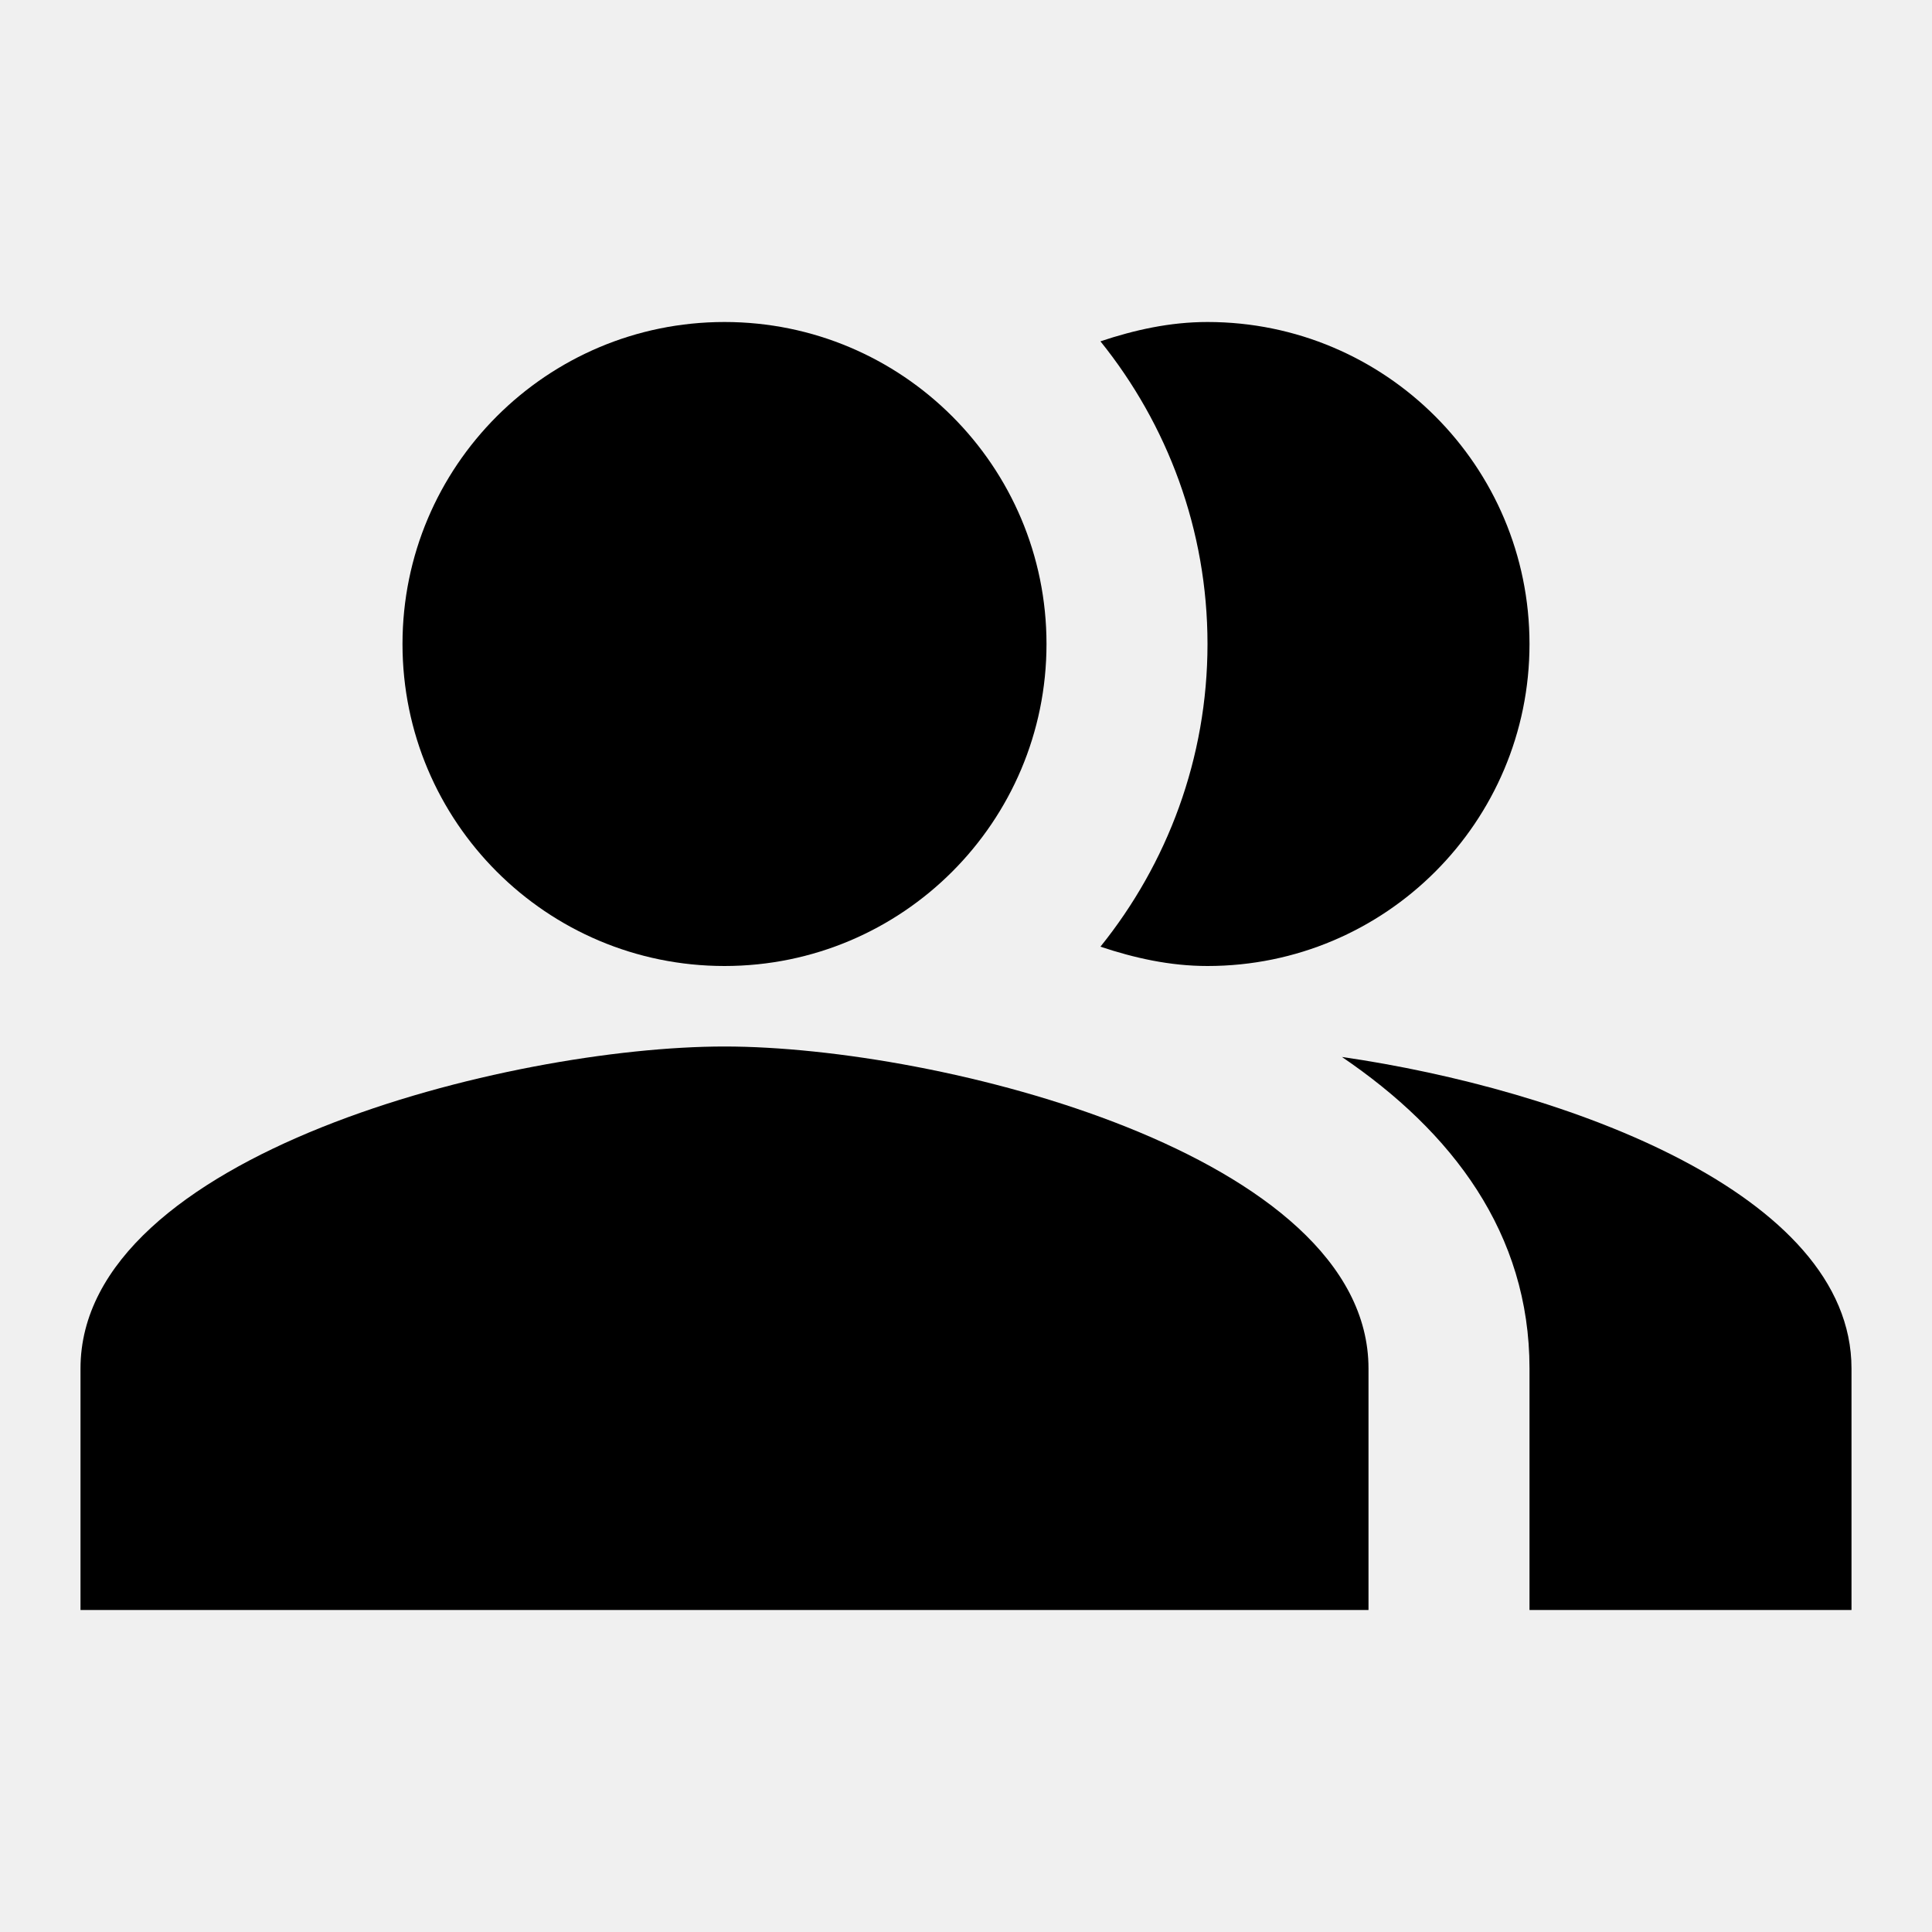
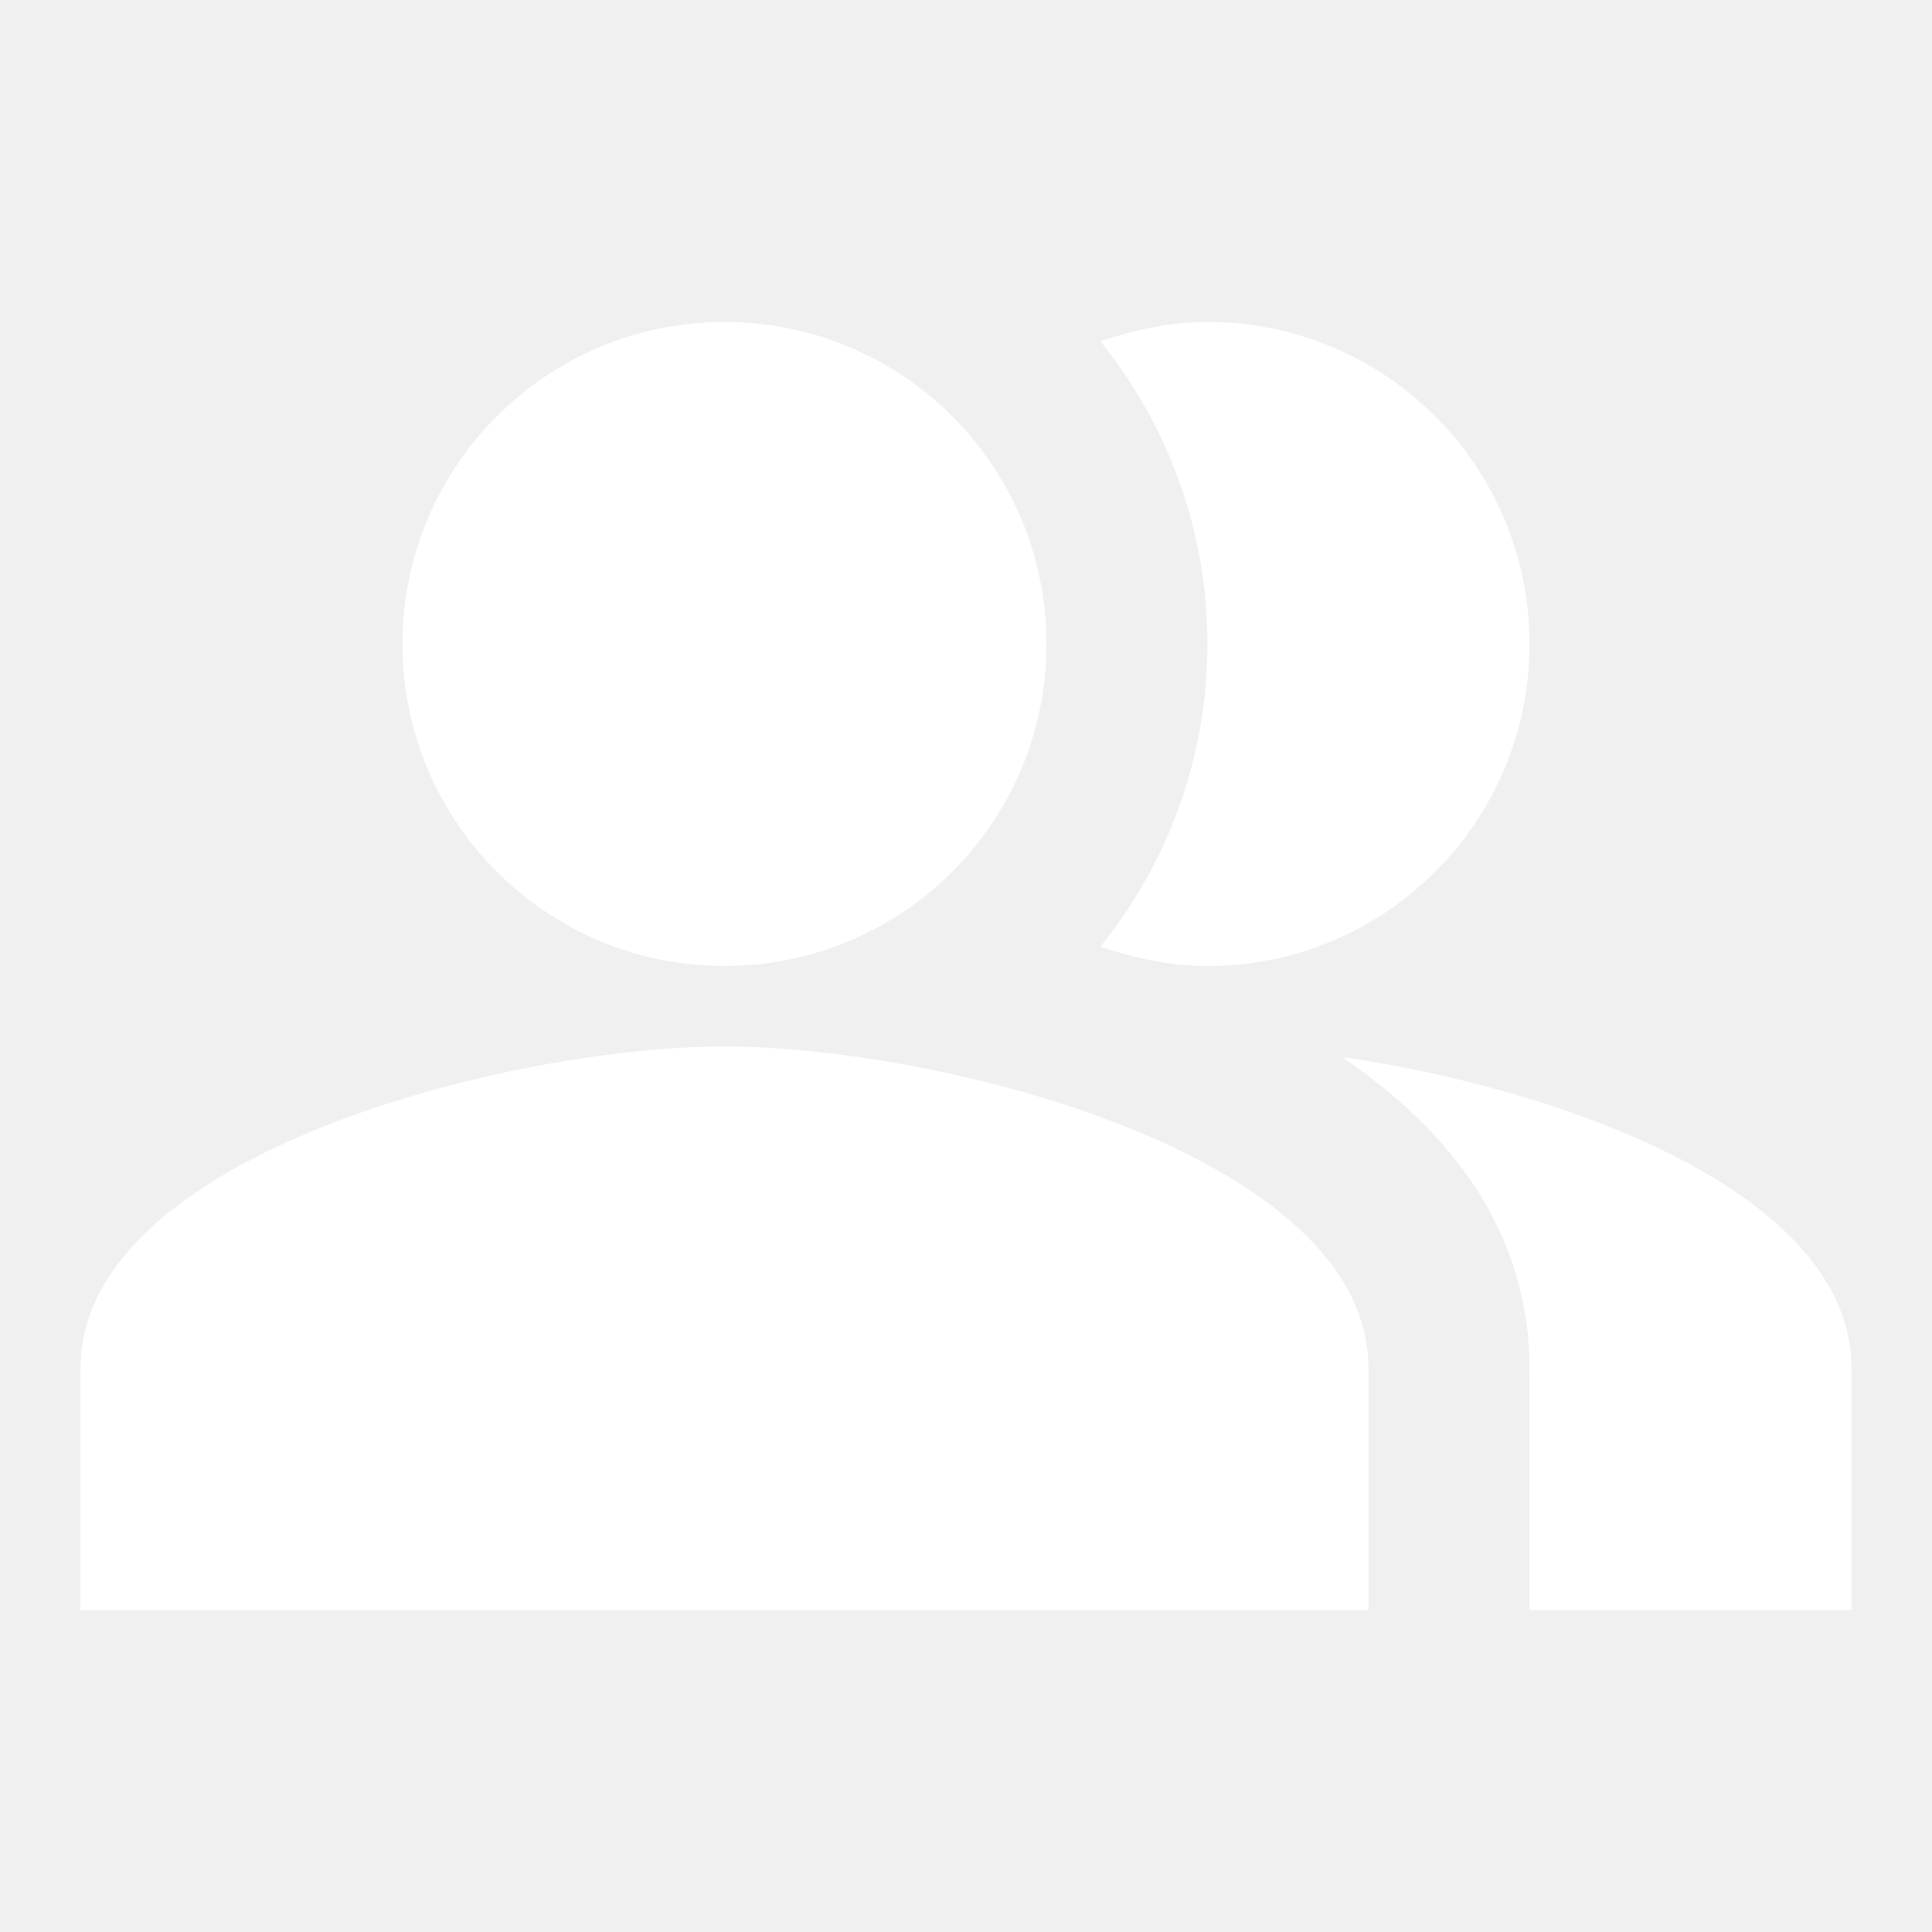
- <svg xmlns="http://www.w3.org/2000/svg" enable-background="new 0 0 24 24" height="24" viewBox="0 0 24 24" width="24">
+ <svg xmlns="http://www.w3.org/2000/svg" fill="white" enable-background="new 0 0 24 24" height="24" viewBox="0 0 24 24" width="24">
  <g>
    <rect fill="none" height="24" width="24" />
  </g>
  <g>
    <g />
    <g>
      <g>
        <path d="M16.67,13.13C18.04,14.06,19,15.32,19,17v3h4v-3 C23,14.82,19.43,13.53,16.67,13.13z" fill-rule="evenodd" />
      </g>
      <g>
        <circle cx="9" cy="8" fill-rule="evenodd" r="4" />
      </g>
      <g>
        <path d="M15,12c2.21,0,4-1.79,4-4c0-2.21-1.79-4-4-4c-0.47,0-0.91,0.1-1.33,0.24 C14.5,5.27,15,6.58,15,8s-0.5,2.73-1.33,3.76C14.09,11.9,14.53,12,15,12z" fill-rule="evenodd" />
      </g>
      <g>
        <path d="M9,13c-2.67,0-8,1.34-8,4v3h16v-3C17,14.34,11.67,13,9,13z" fill-rule="evenodd" />
      </g>
    </g>
  </g>
</svg>
